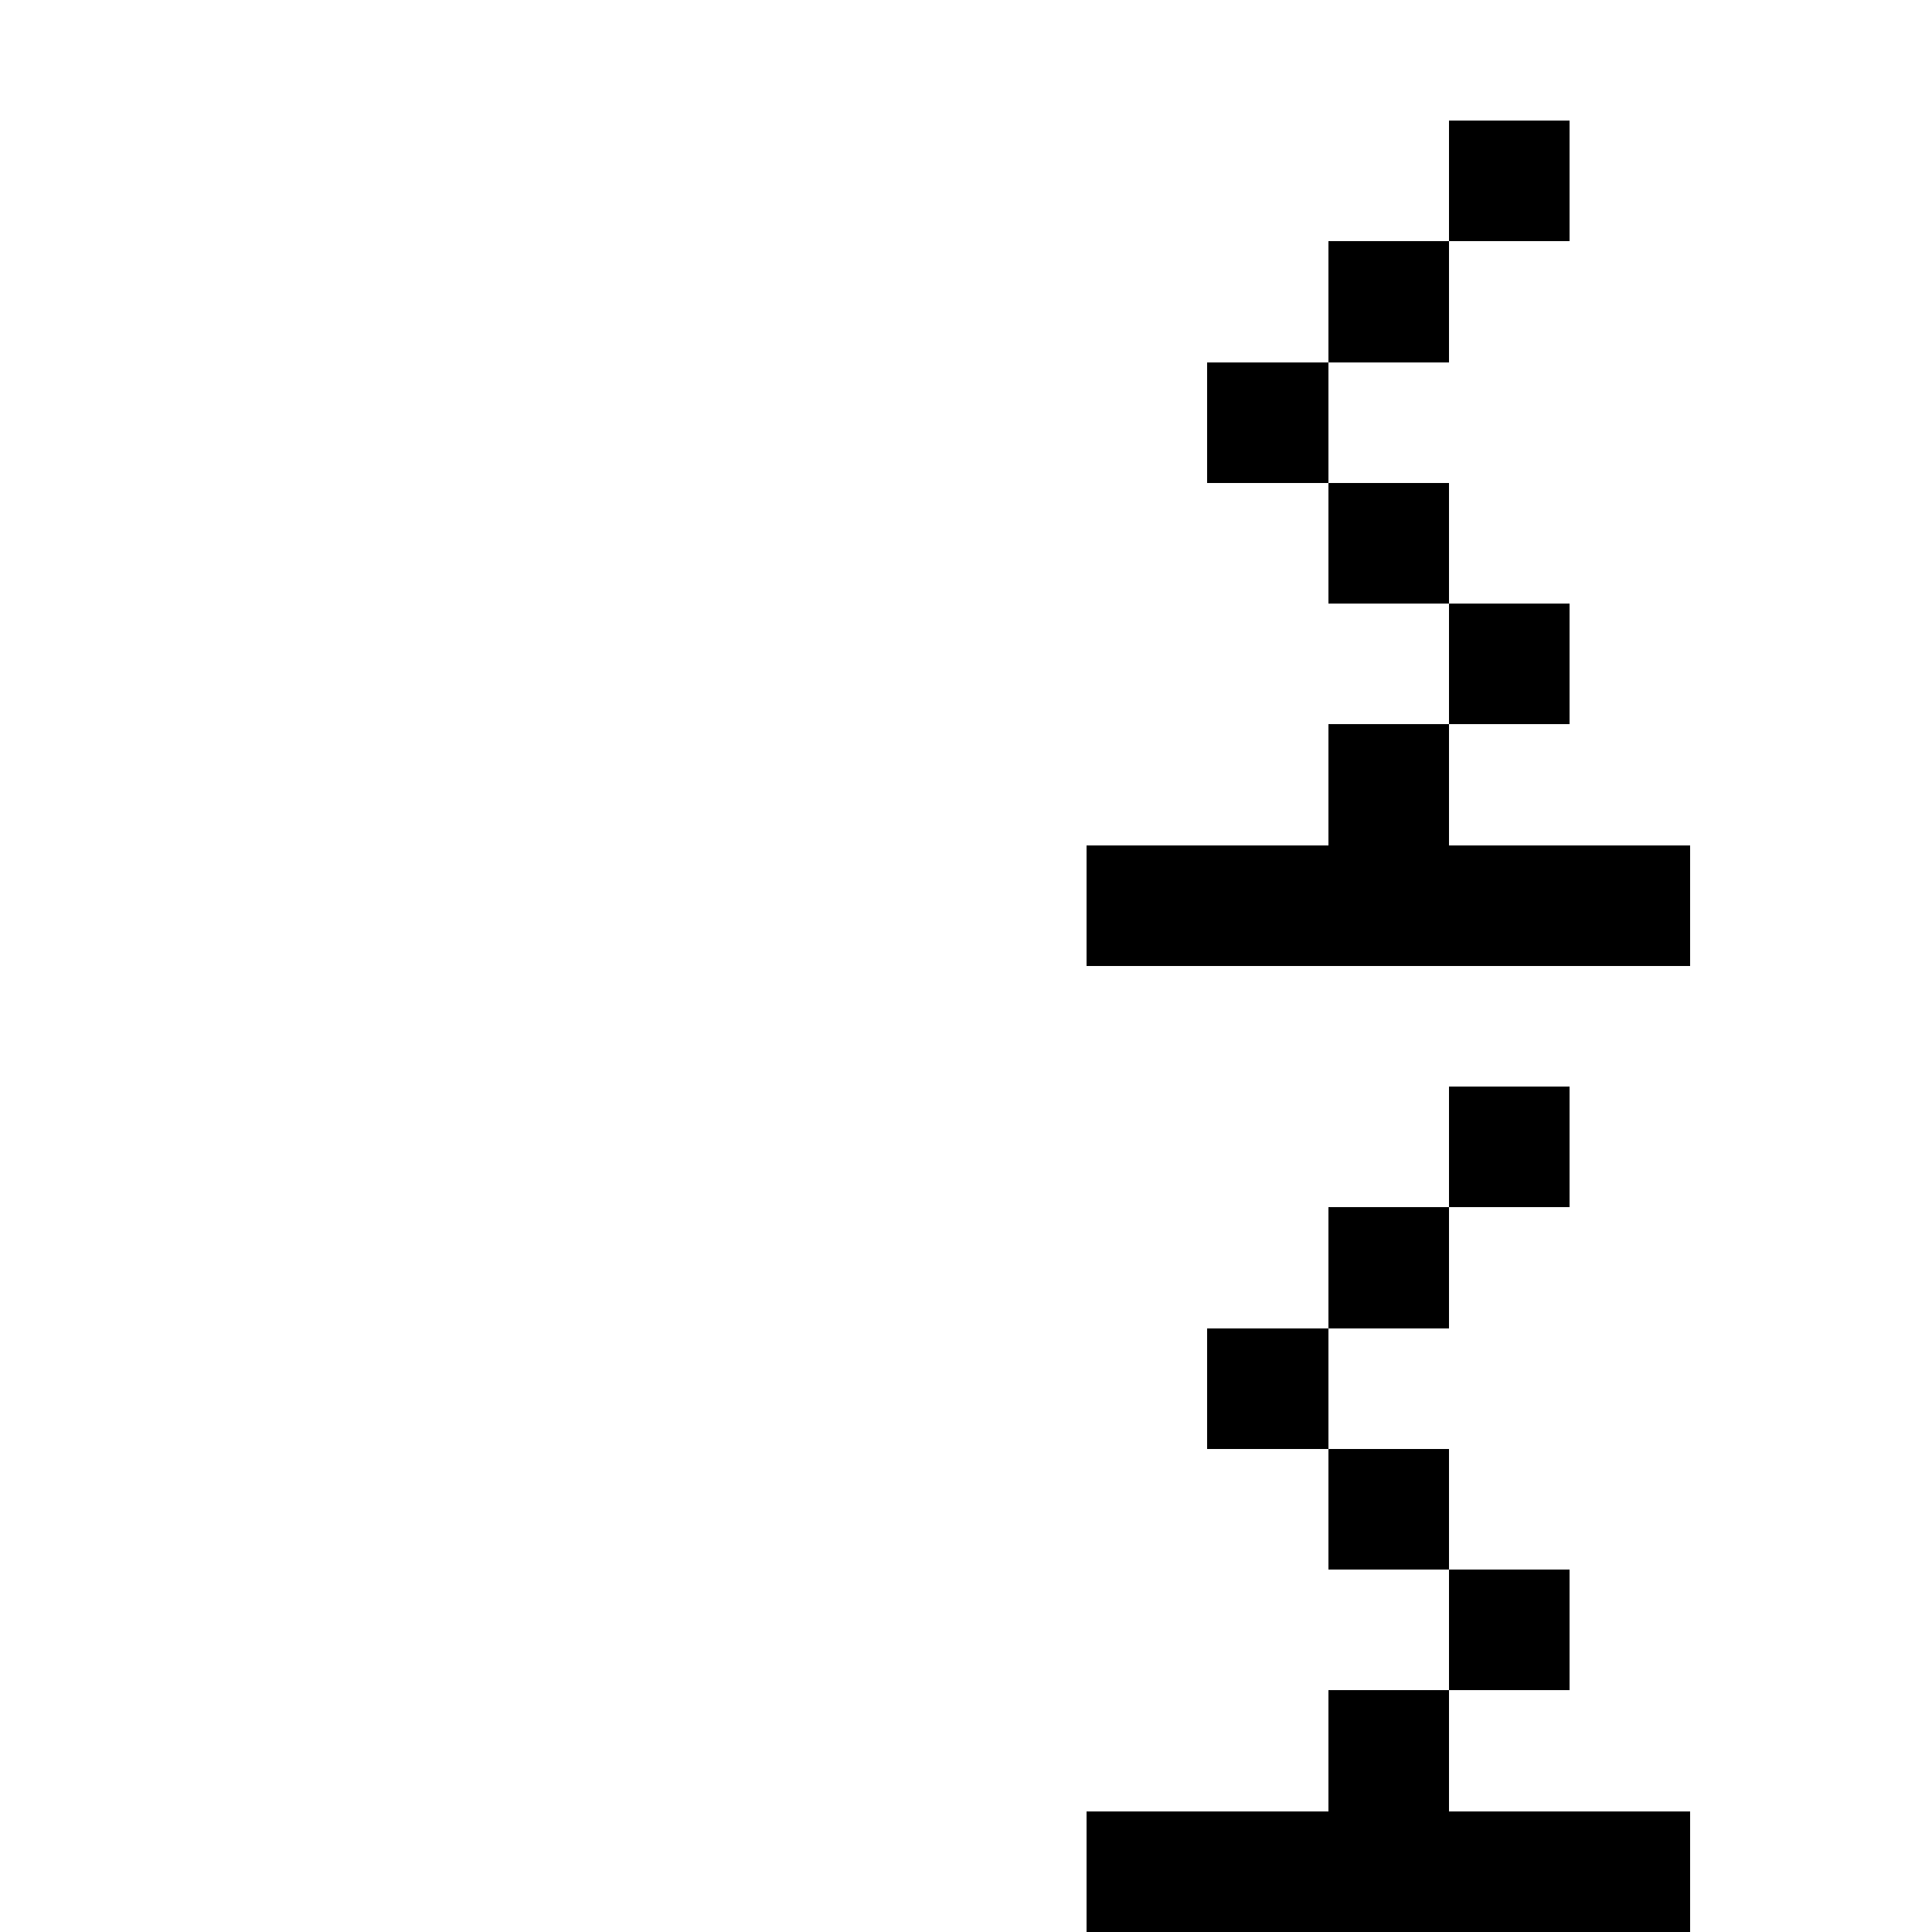
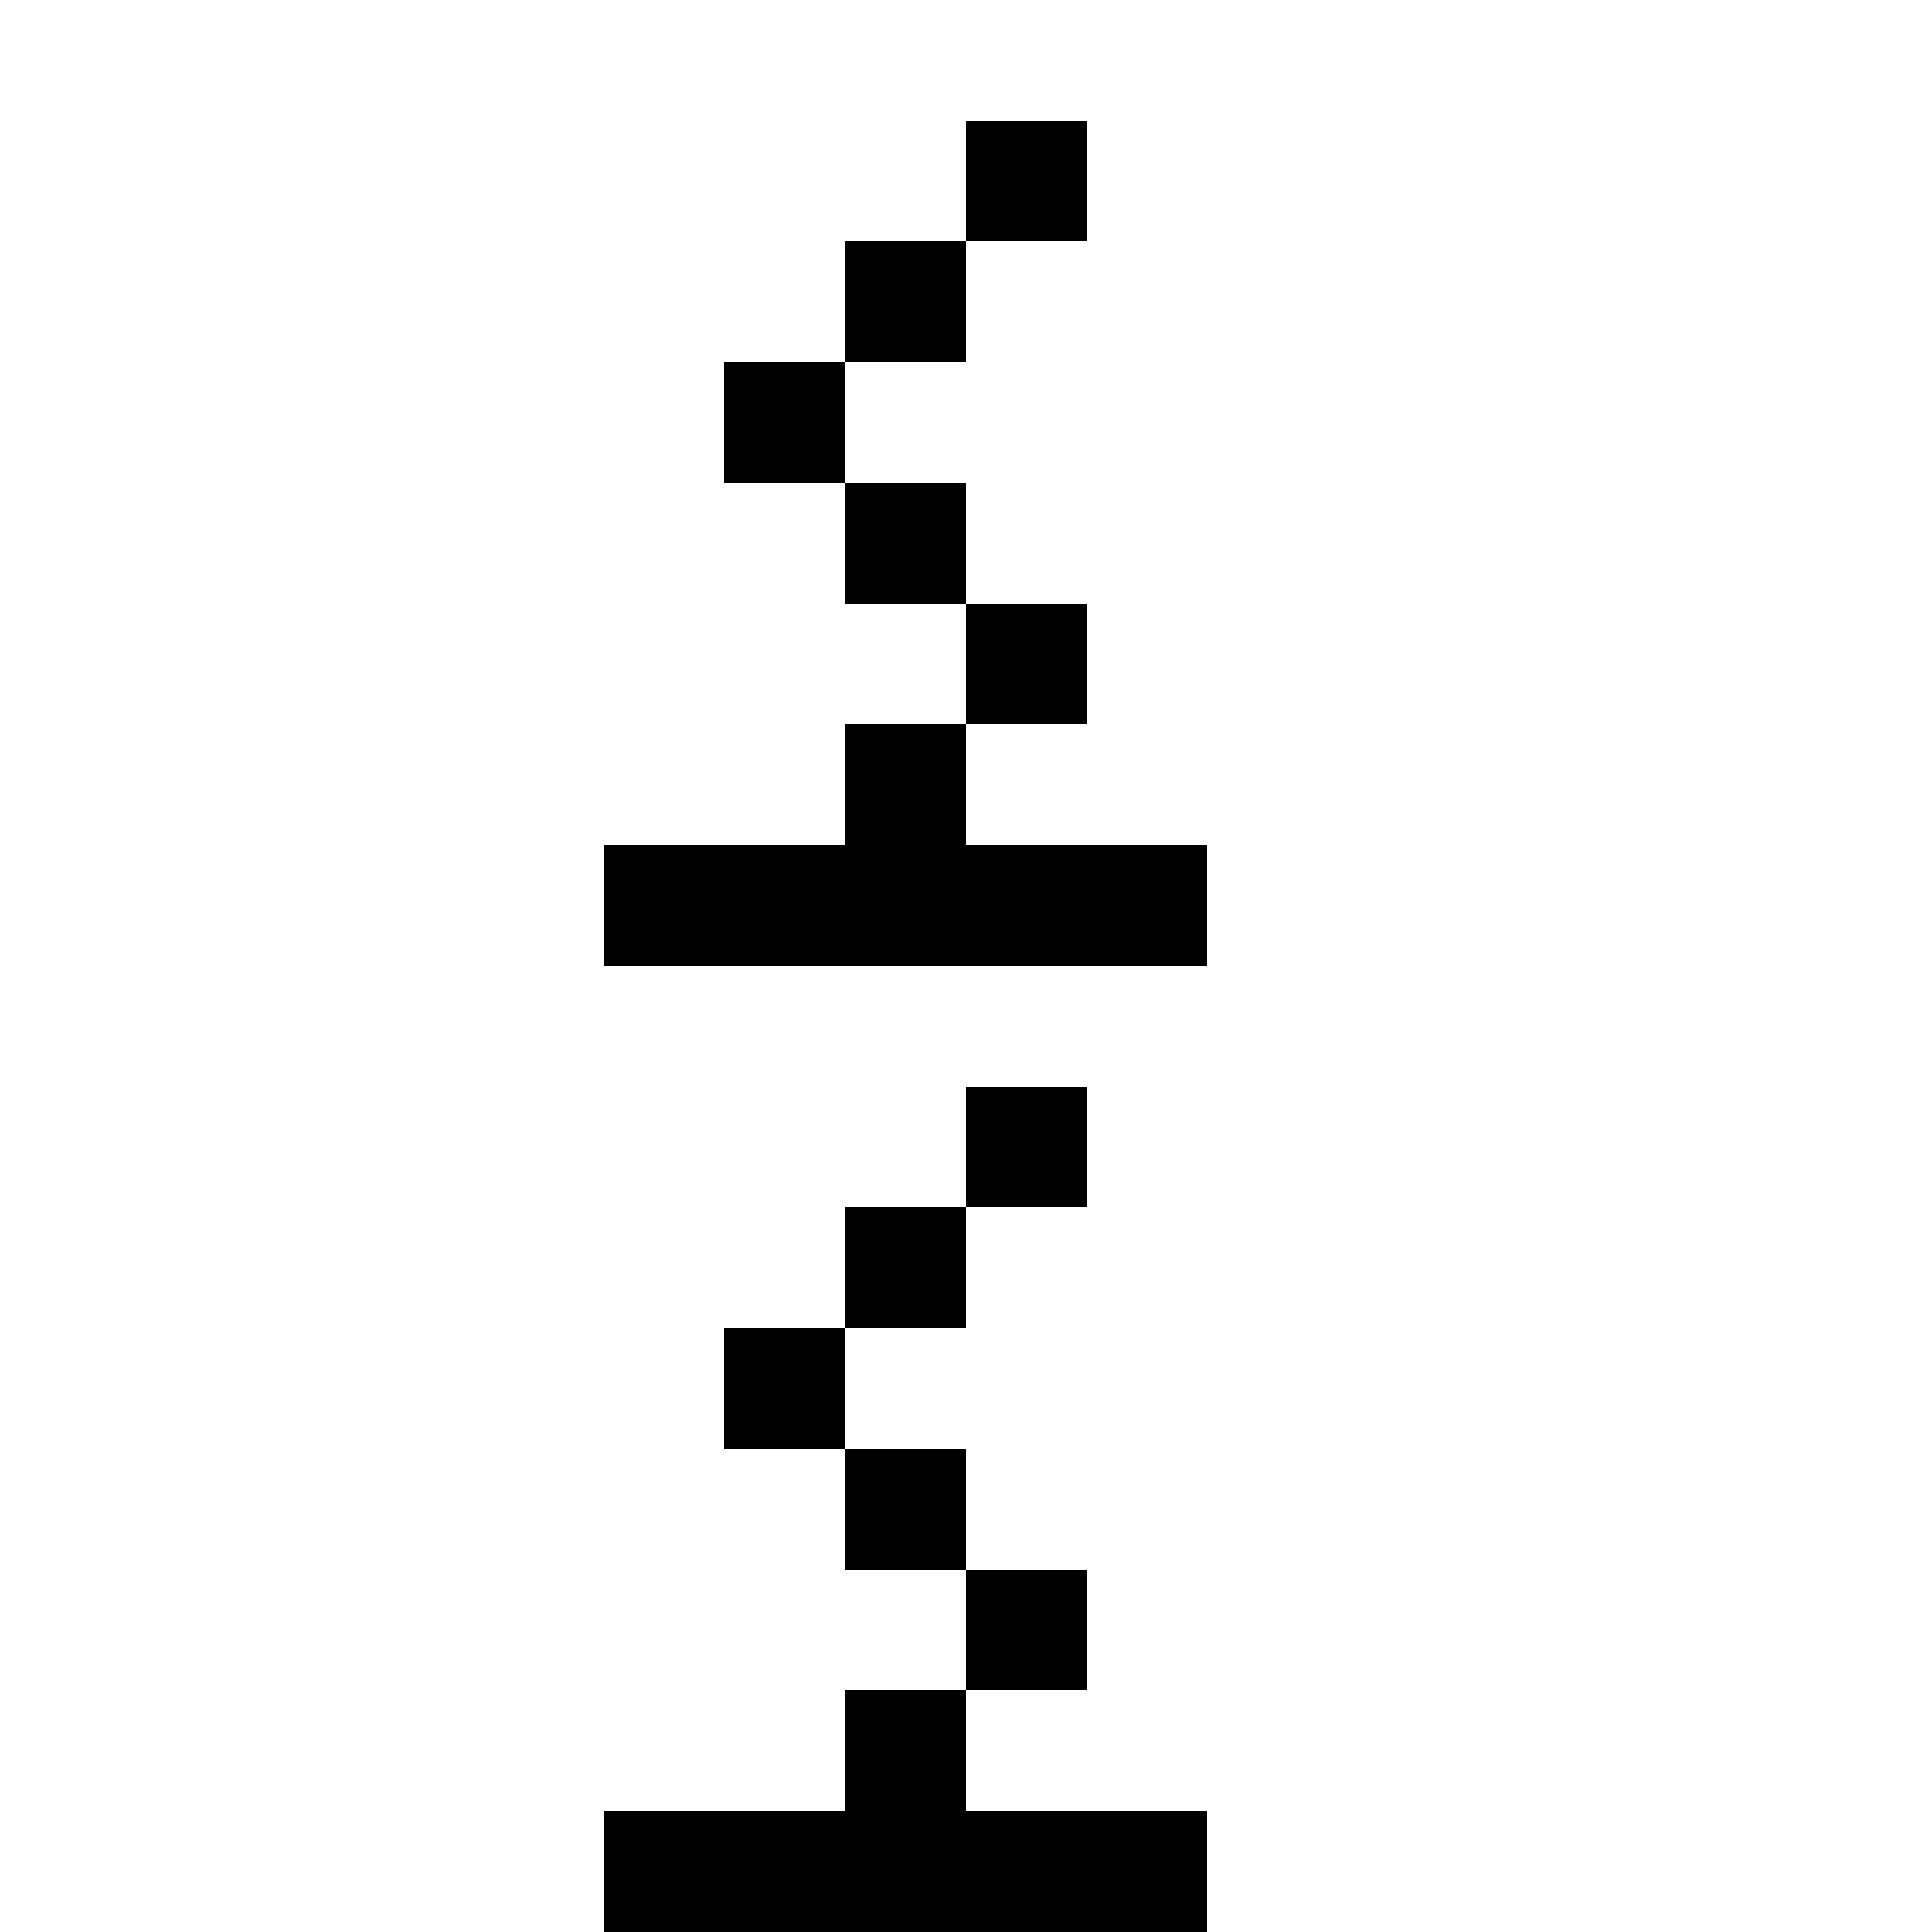
<svg xmlns="http://www.w3.org/2000/svg" viewBox="0 0 16 16" width="16" height="16" shape-rendering="crispEdges" role="img" aria-label="plants">
-   <rect x="12" y="1" width="1" height="1" fill="currentColor" />
-   <rect x="11" y="2" width="1" height="1" fill="currentColor" />
-   <rect x="10" y="3" width="1" height="1" fill="currentColor" />
-   <rect x="11" y="4" width="1" height="1" fill="currentColor" />
-   <rect x="12" y="5" width="1" height="1" fill="currentColor" />
-   <rect x="11" y="6" width="1" height="1" fill="currentColor" />
-   <rect x="9" y="7" width="5" height="1" fill="currentColor" />
-   <rect x="12" y="9" width="1" height="1" fill="currentColor" />
-   <rect x="11" y="10" width="1" height="1" fill="currentColor" />
-   <rect x="10" y="11" width="1" height="1" fill="currentColor" />
-   <rect x="11" y="12" width="1" height="1" fill="currentColor" />
-   <rect x="12" y="13" width="1" height="1" fill="currentColor" />
-   <rect x="11" y="14" width="1" height="1" fill="currentColor" />
-   <rect x="9" y="15" width="5" height="1" fill="currentColor" />
+   <rect x="8" y="1" width="1" height="1" fill="currentColor" />
+   <rect x="7" y="2" width="1" height="1" fill="currentColor" />
+   <rect x="6" y="3" width="1" height="1" fill="currentColor" />
+   <rect x="7" y="4" width="1" height="1" fill="currentColor" />
+   <rect x="8" y="5" width="1" height="1" fill="currentColor" />
+   <rect x="7" y="6" width="1" height="1" fill="currentColor" />
+   <rect x="5" y="7" width="5" height="1" fill="currentColor" />
+   <rect x="8" y="9" width="1" height="1" fill="currentColor" />
+   <rect x="7" y="10" width="1" height="1" fill="currentColor" />
+   <rect x="6" y="11" width="1" height="1" fill="currentColor" />
+   <rect x="7" y="12" width="1" height="1" fill="currentColor" />
+   <rect x="8" y="13" width="1" height="1" fill="currentColor" />
+   <rect x="7" y="14" width="1" height="1" fill="currentColor" />
+   <rect x="5" y="15" width="5" height="1" fill="currentColor" />
</svg>
